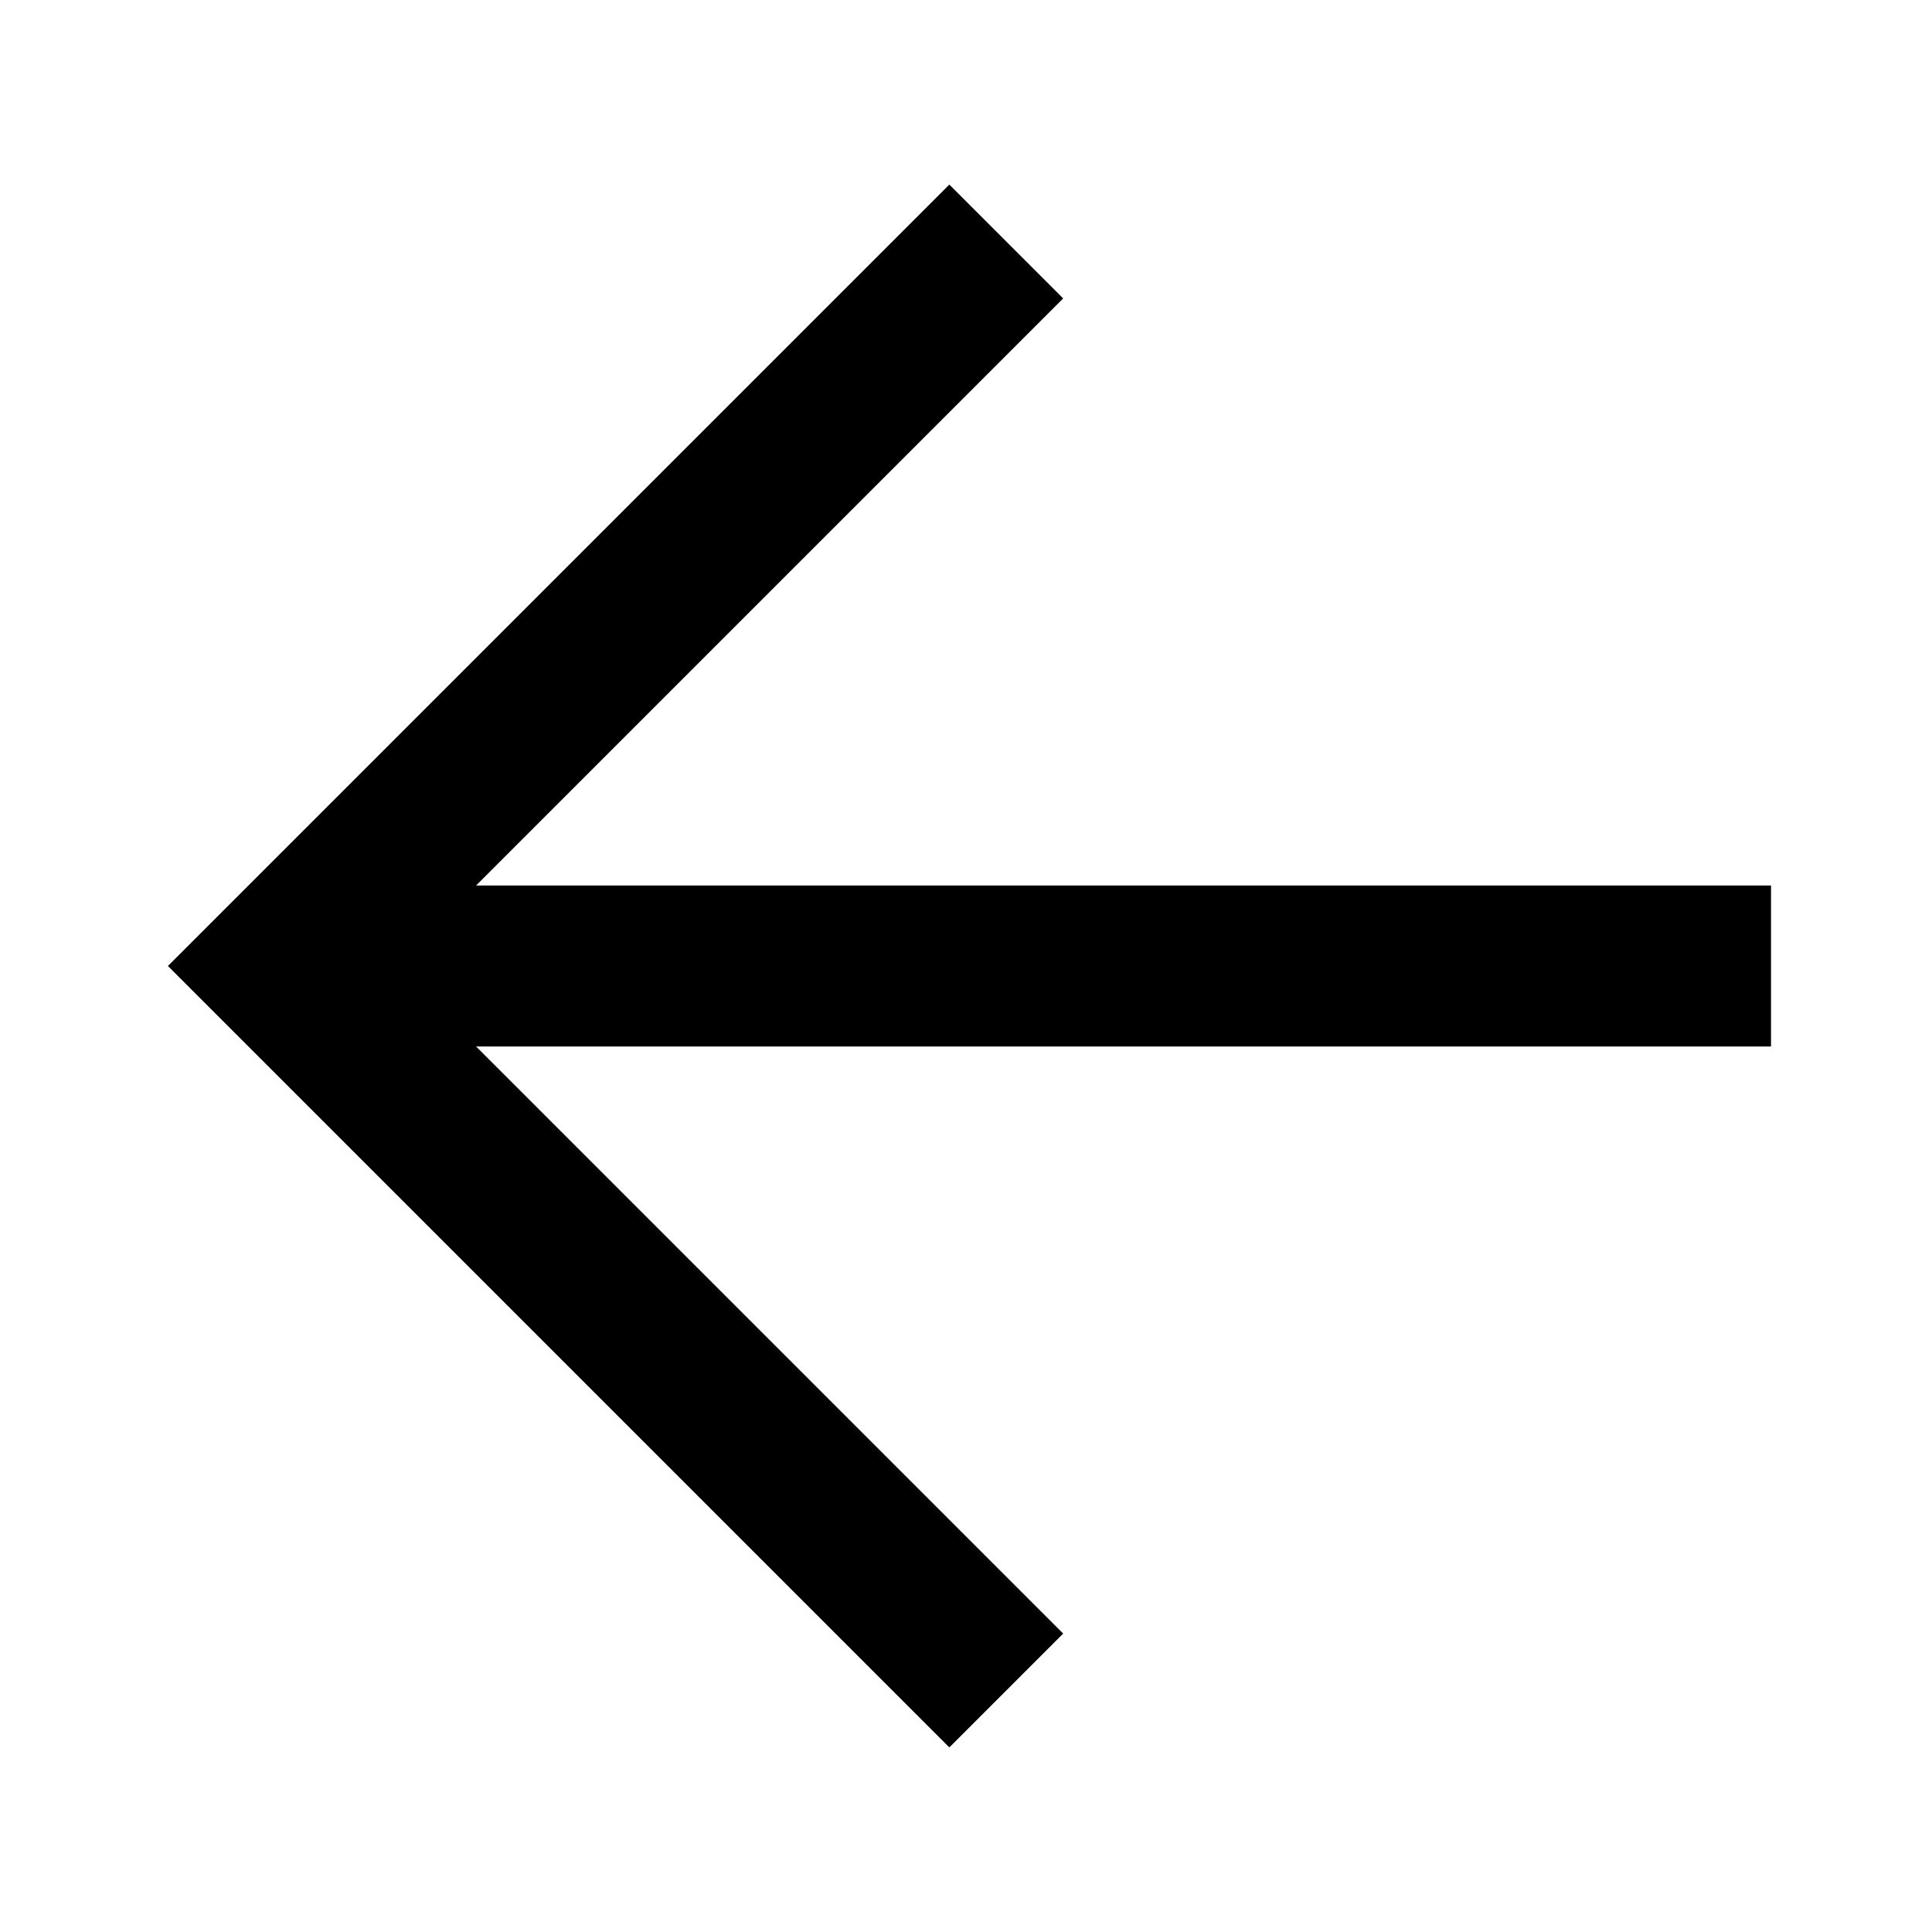
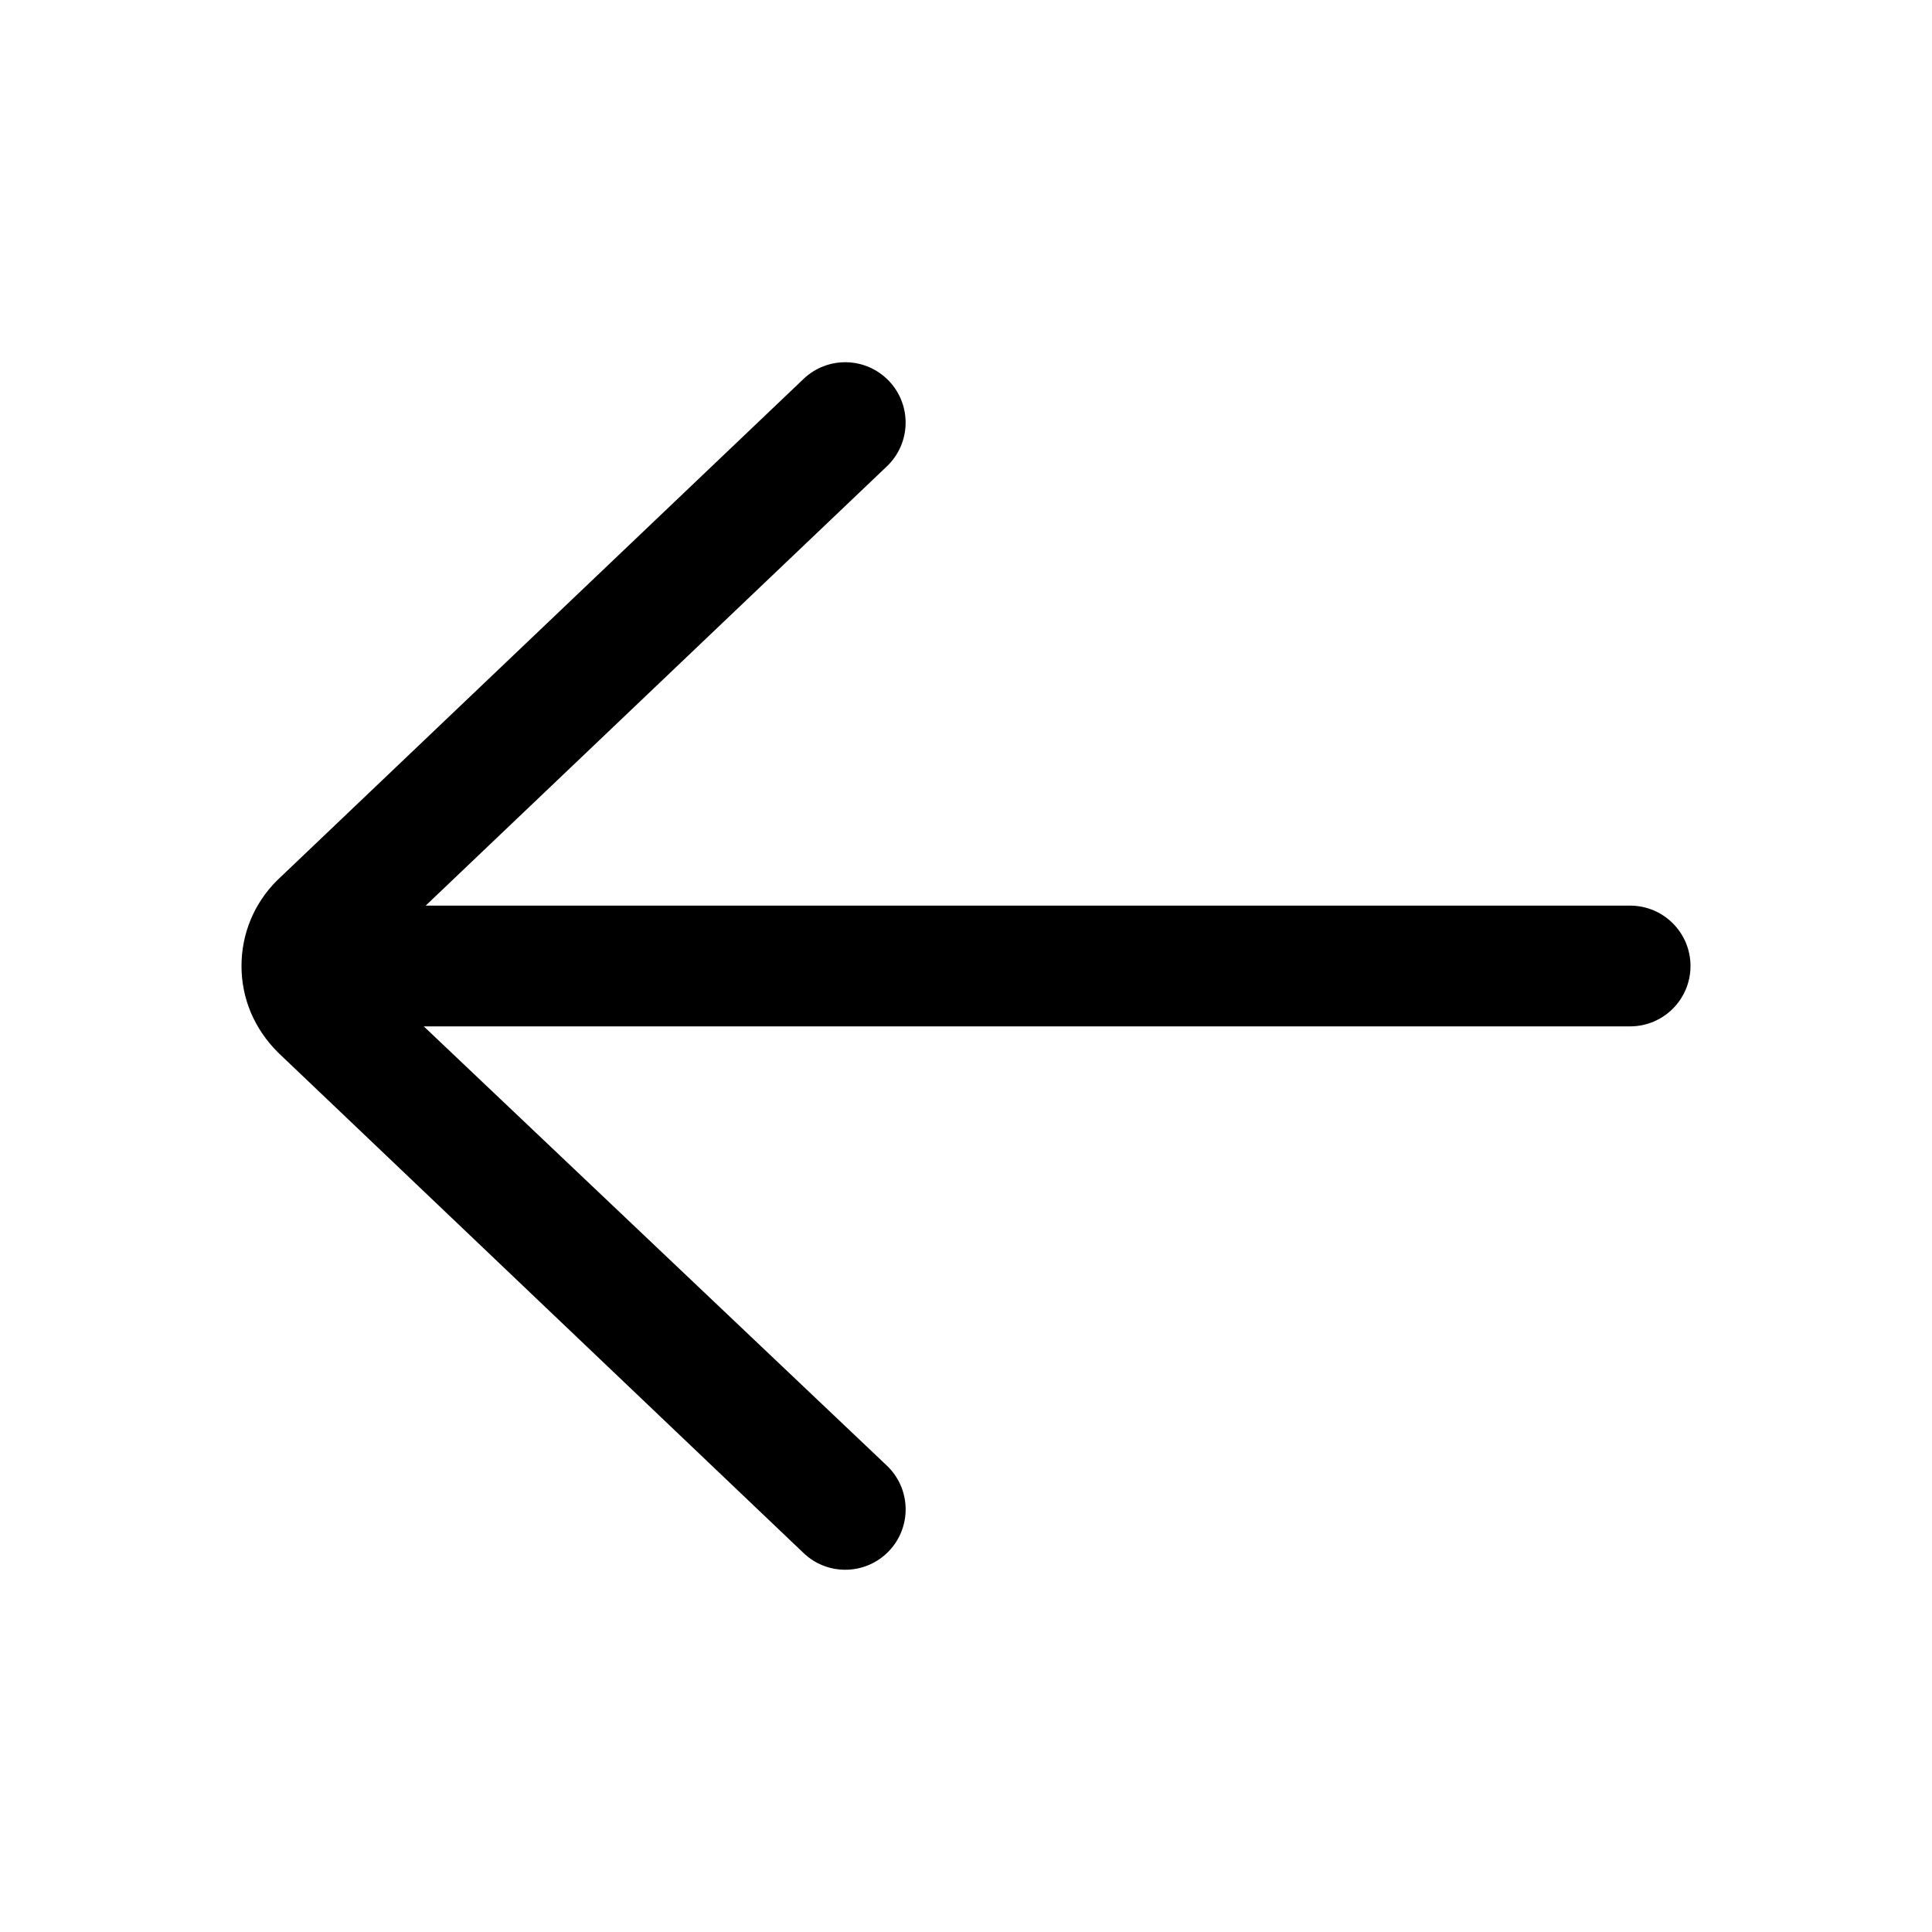
- <svg xmlns="http://www.w3.org/2000/svg" version="1.0" x="0px" y="0px" viewBox="0 0 24 24" enable-background="new 0 0 24 24" xml:space="preserve">
-   <polyline fill="none" stroke="#000000" stroke-width="2" stroke-miterlimit="10" points="12.5,21 3.5,12 12.5,3 " />
-   <line fill="none" stroke="#000000" stroke-width="2" stroke-miterlimit="10" x1="22" y1="12" x2="3.5" y2="12" />
+ <svg xmlns="http://www.w3.org/2000/svg" id="Layer" enable-background="new 0 0 64 64" height="512" viewBox="0 0 64 64" width="512">
+   <path d="m54 30h-39.899l15.278-14.552c.8-.762.831-2.028.069-2.828-.761-.799-2.027-.831-2.828-.069l-17.448 16.62c-.755.756-1.172 1.76-1.172 2.829 0 1.068.417 2.073 1.207 2.862l17.414 16.586c.387.369.883.552 1.379.552.528 0 1.056-.208 1.449-.621.762-.8.731-2.065-.069-2.827l-15.342-14.552h39.962c1.104 0 2-.896 2-2s-.896-2-2-2z" />
</svg>
